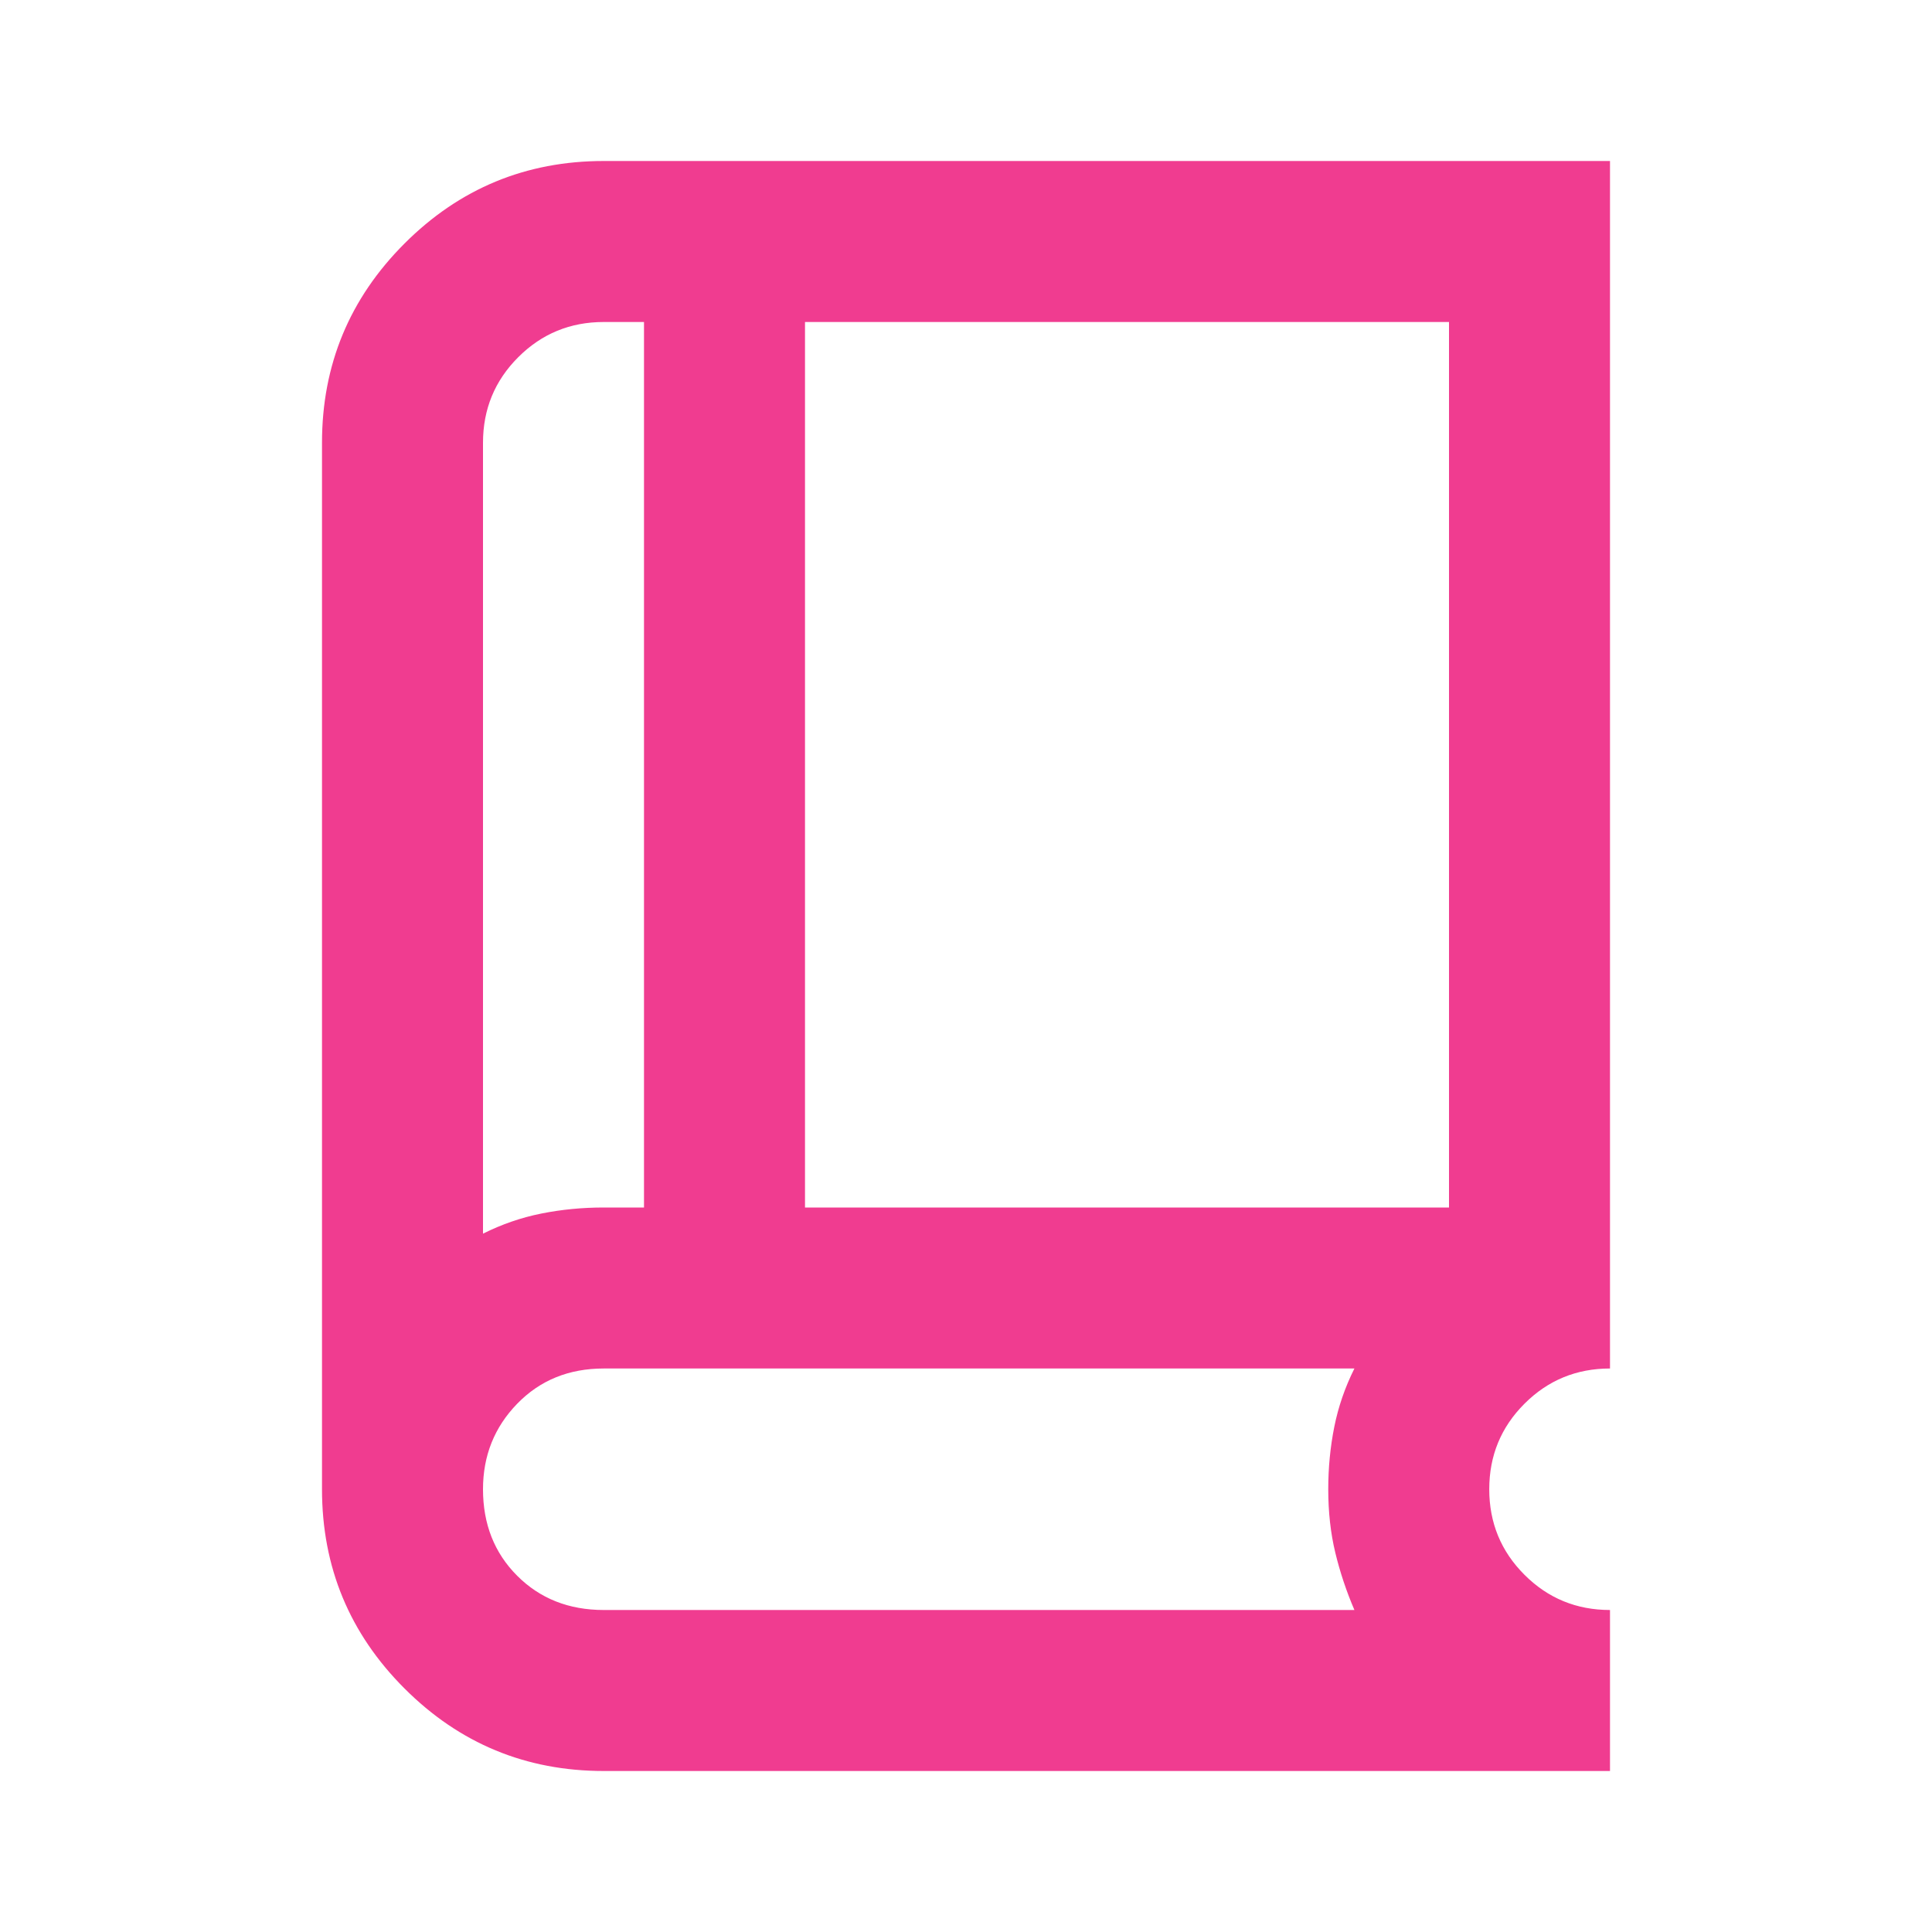
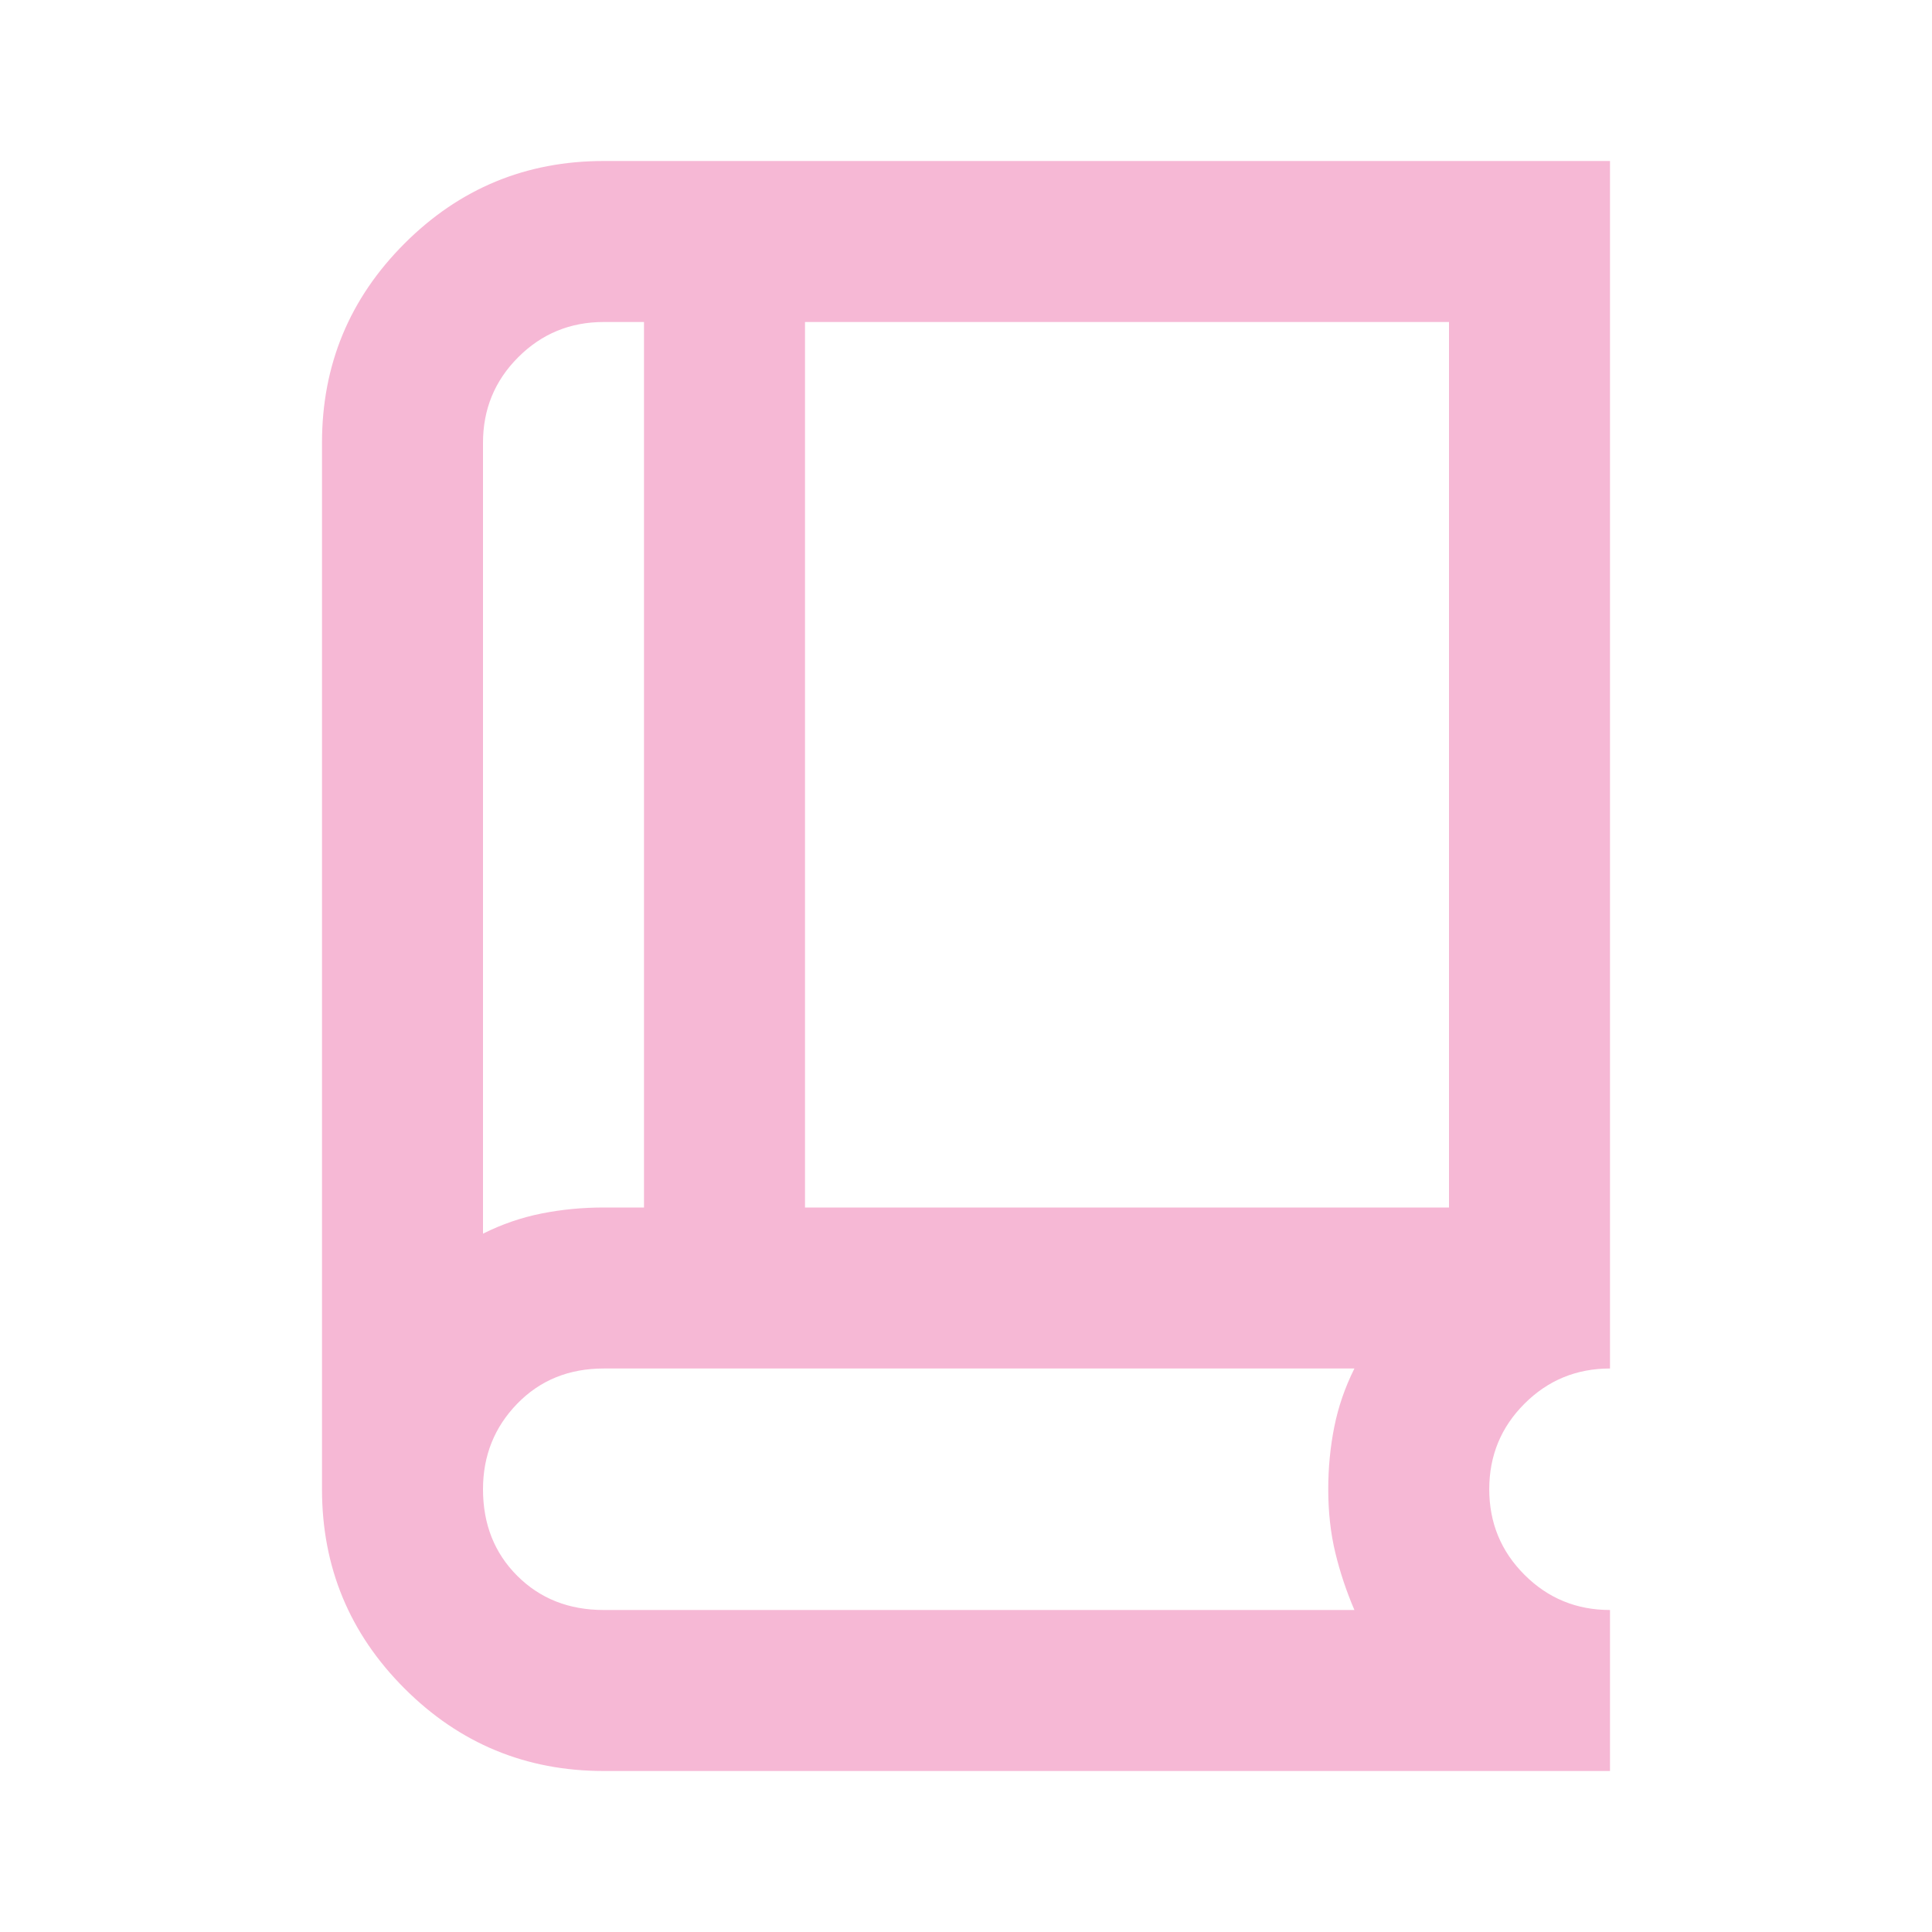
- <svg xmlns="http://www.w3.org/2000/svg" fill="#f03c90" height="24" viewBox="0 -960 960 960" width="24">
+ <svg xmlns="http://www.w3.org/2000/svg" fill="#f6b8d5" height="24" viewBox="0 -960 960 960" width="24">
  <path d="M300-80q-58 0-99-41t-41-99v-520q0-58 41-99t99-41h500v600q-25 0-42.5 17.5T740-220q0 25 17.5 42.5T800-160v80H300Zm-60-267q14-7 29-10t31-3h20v-440h-20q-25 0-42.5 17.5T240-740v393Zm160-13h320v-440H400v440Zm-160 13v-453 453Zm60 187h373q-6-14-9.5-28.5T660-220q0-16 3-31t10-29H300q-26 0-43 17.5T240-220q0 26 17 43t43 17Z" />
</svg>
